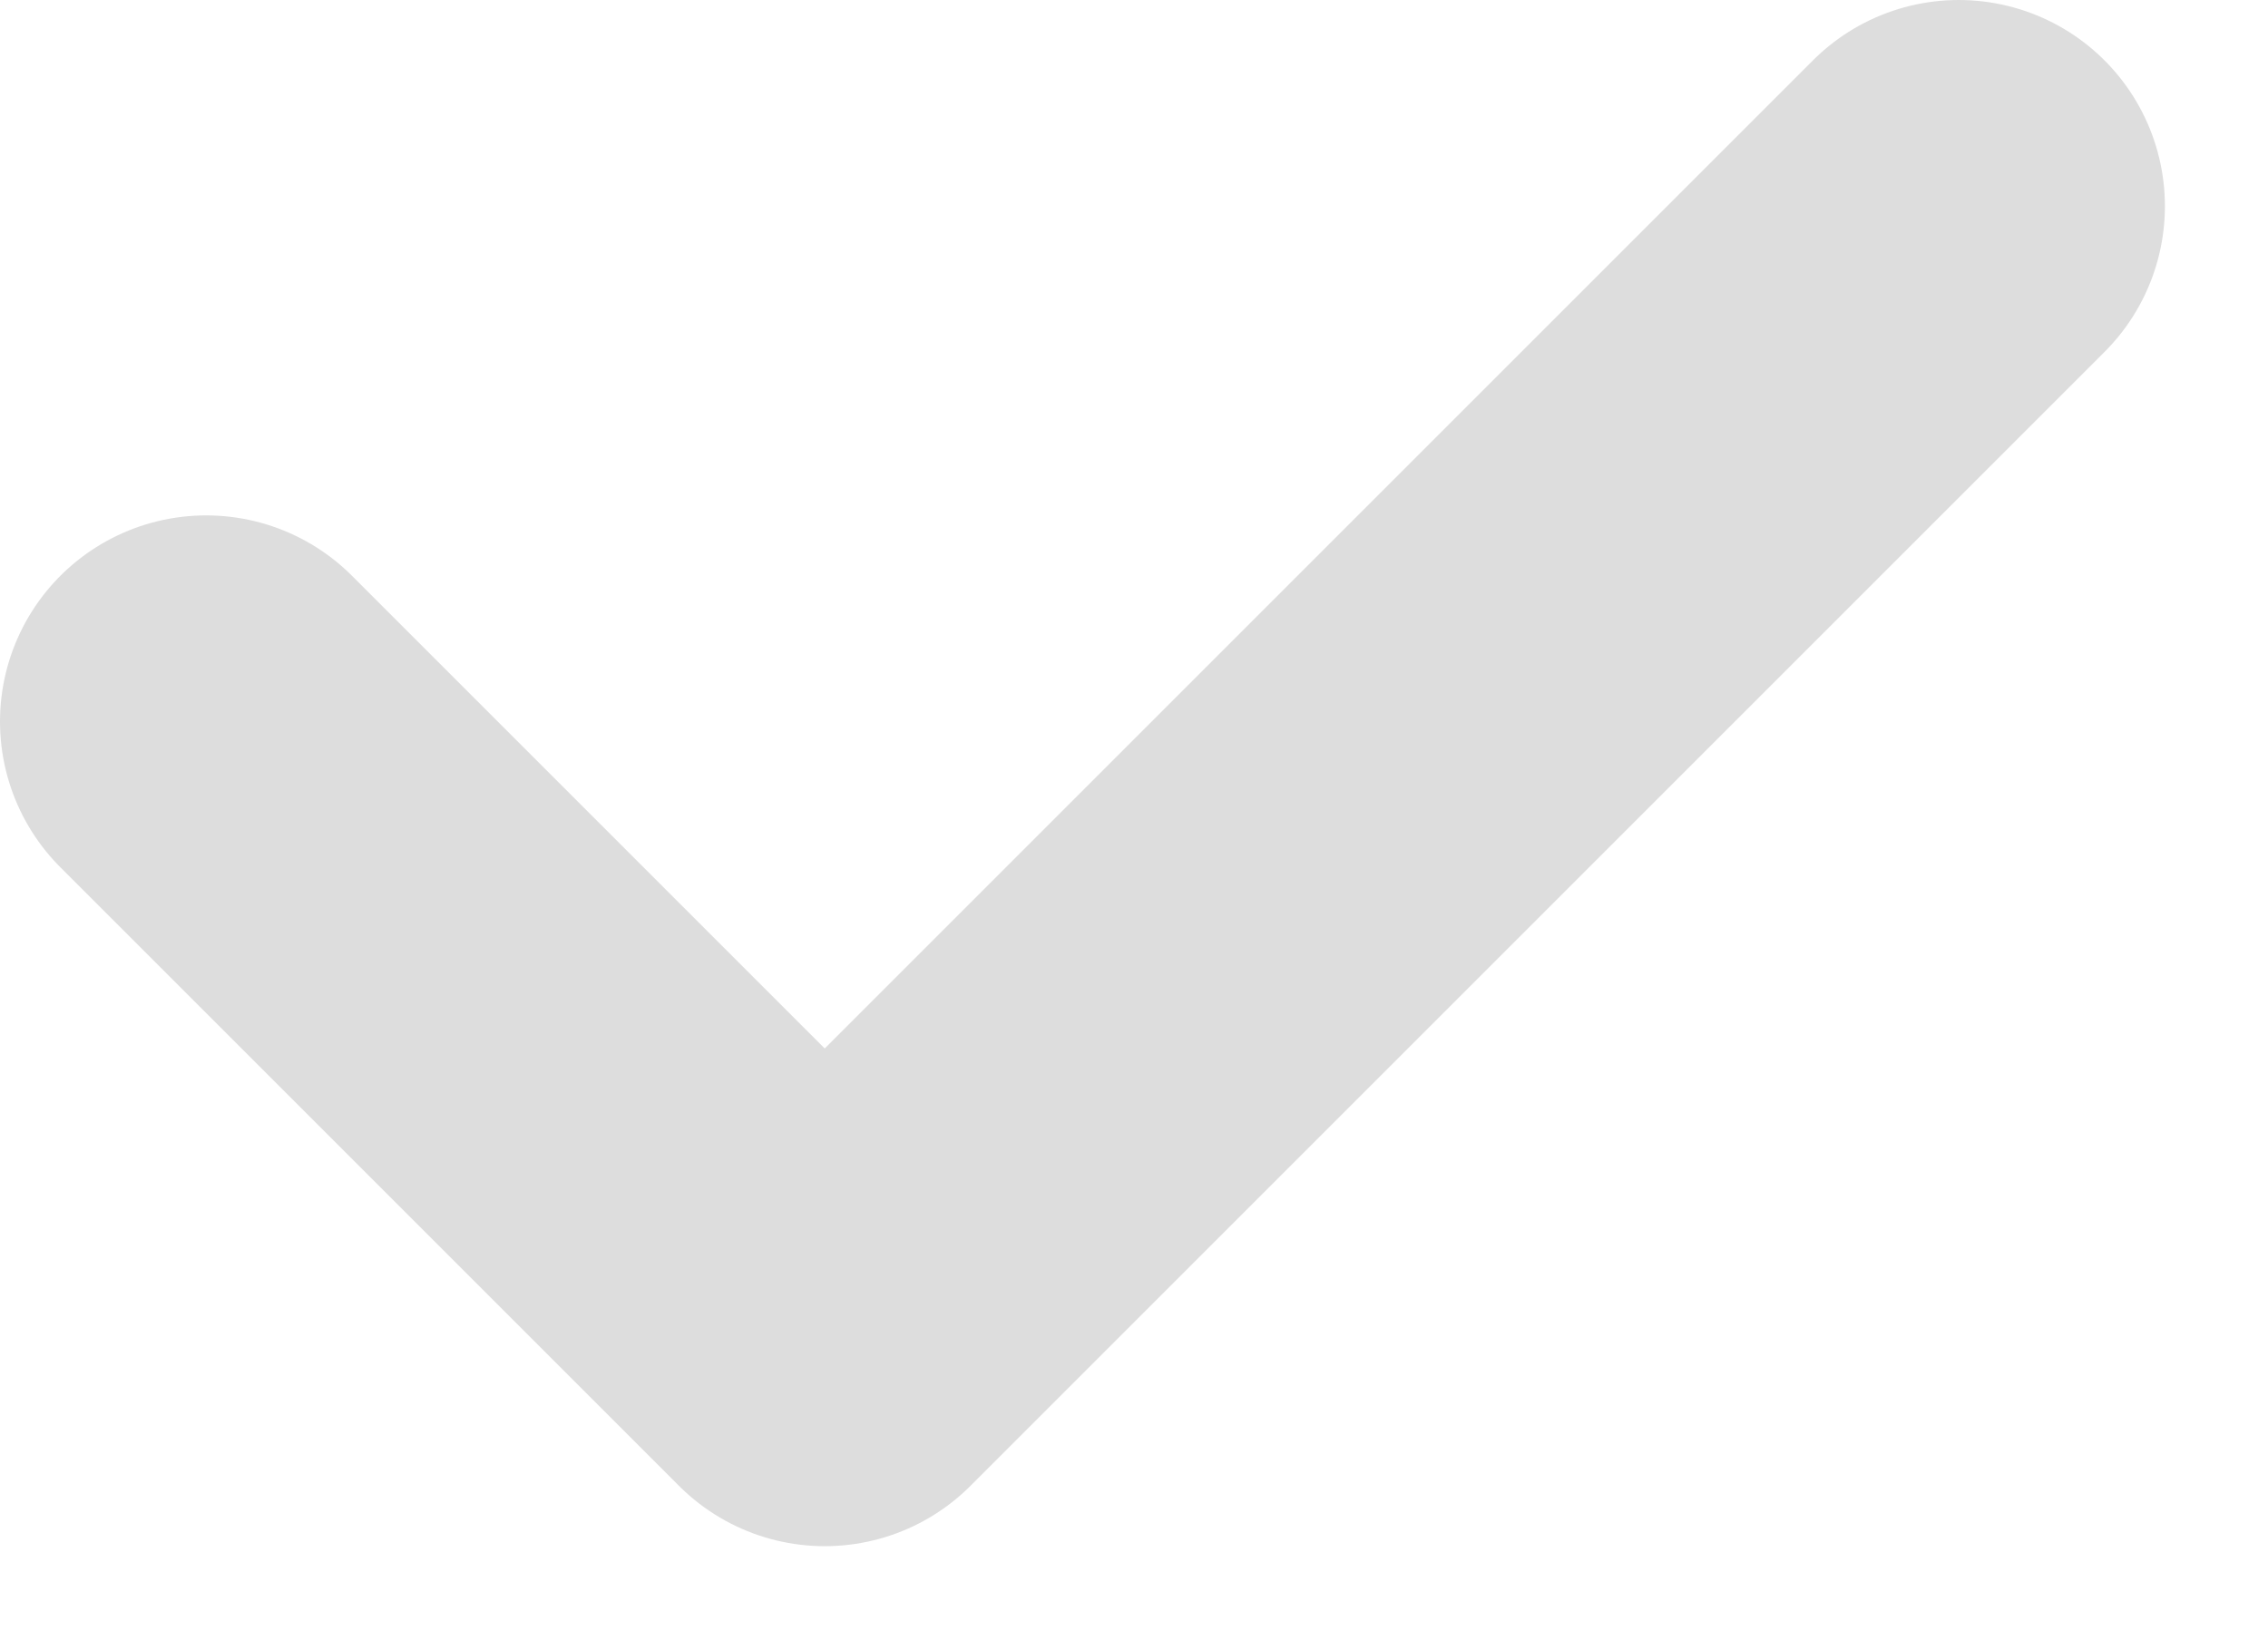
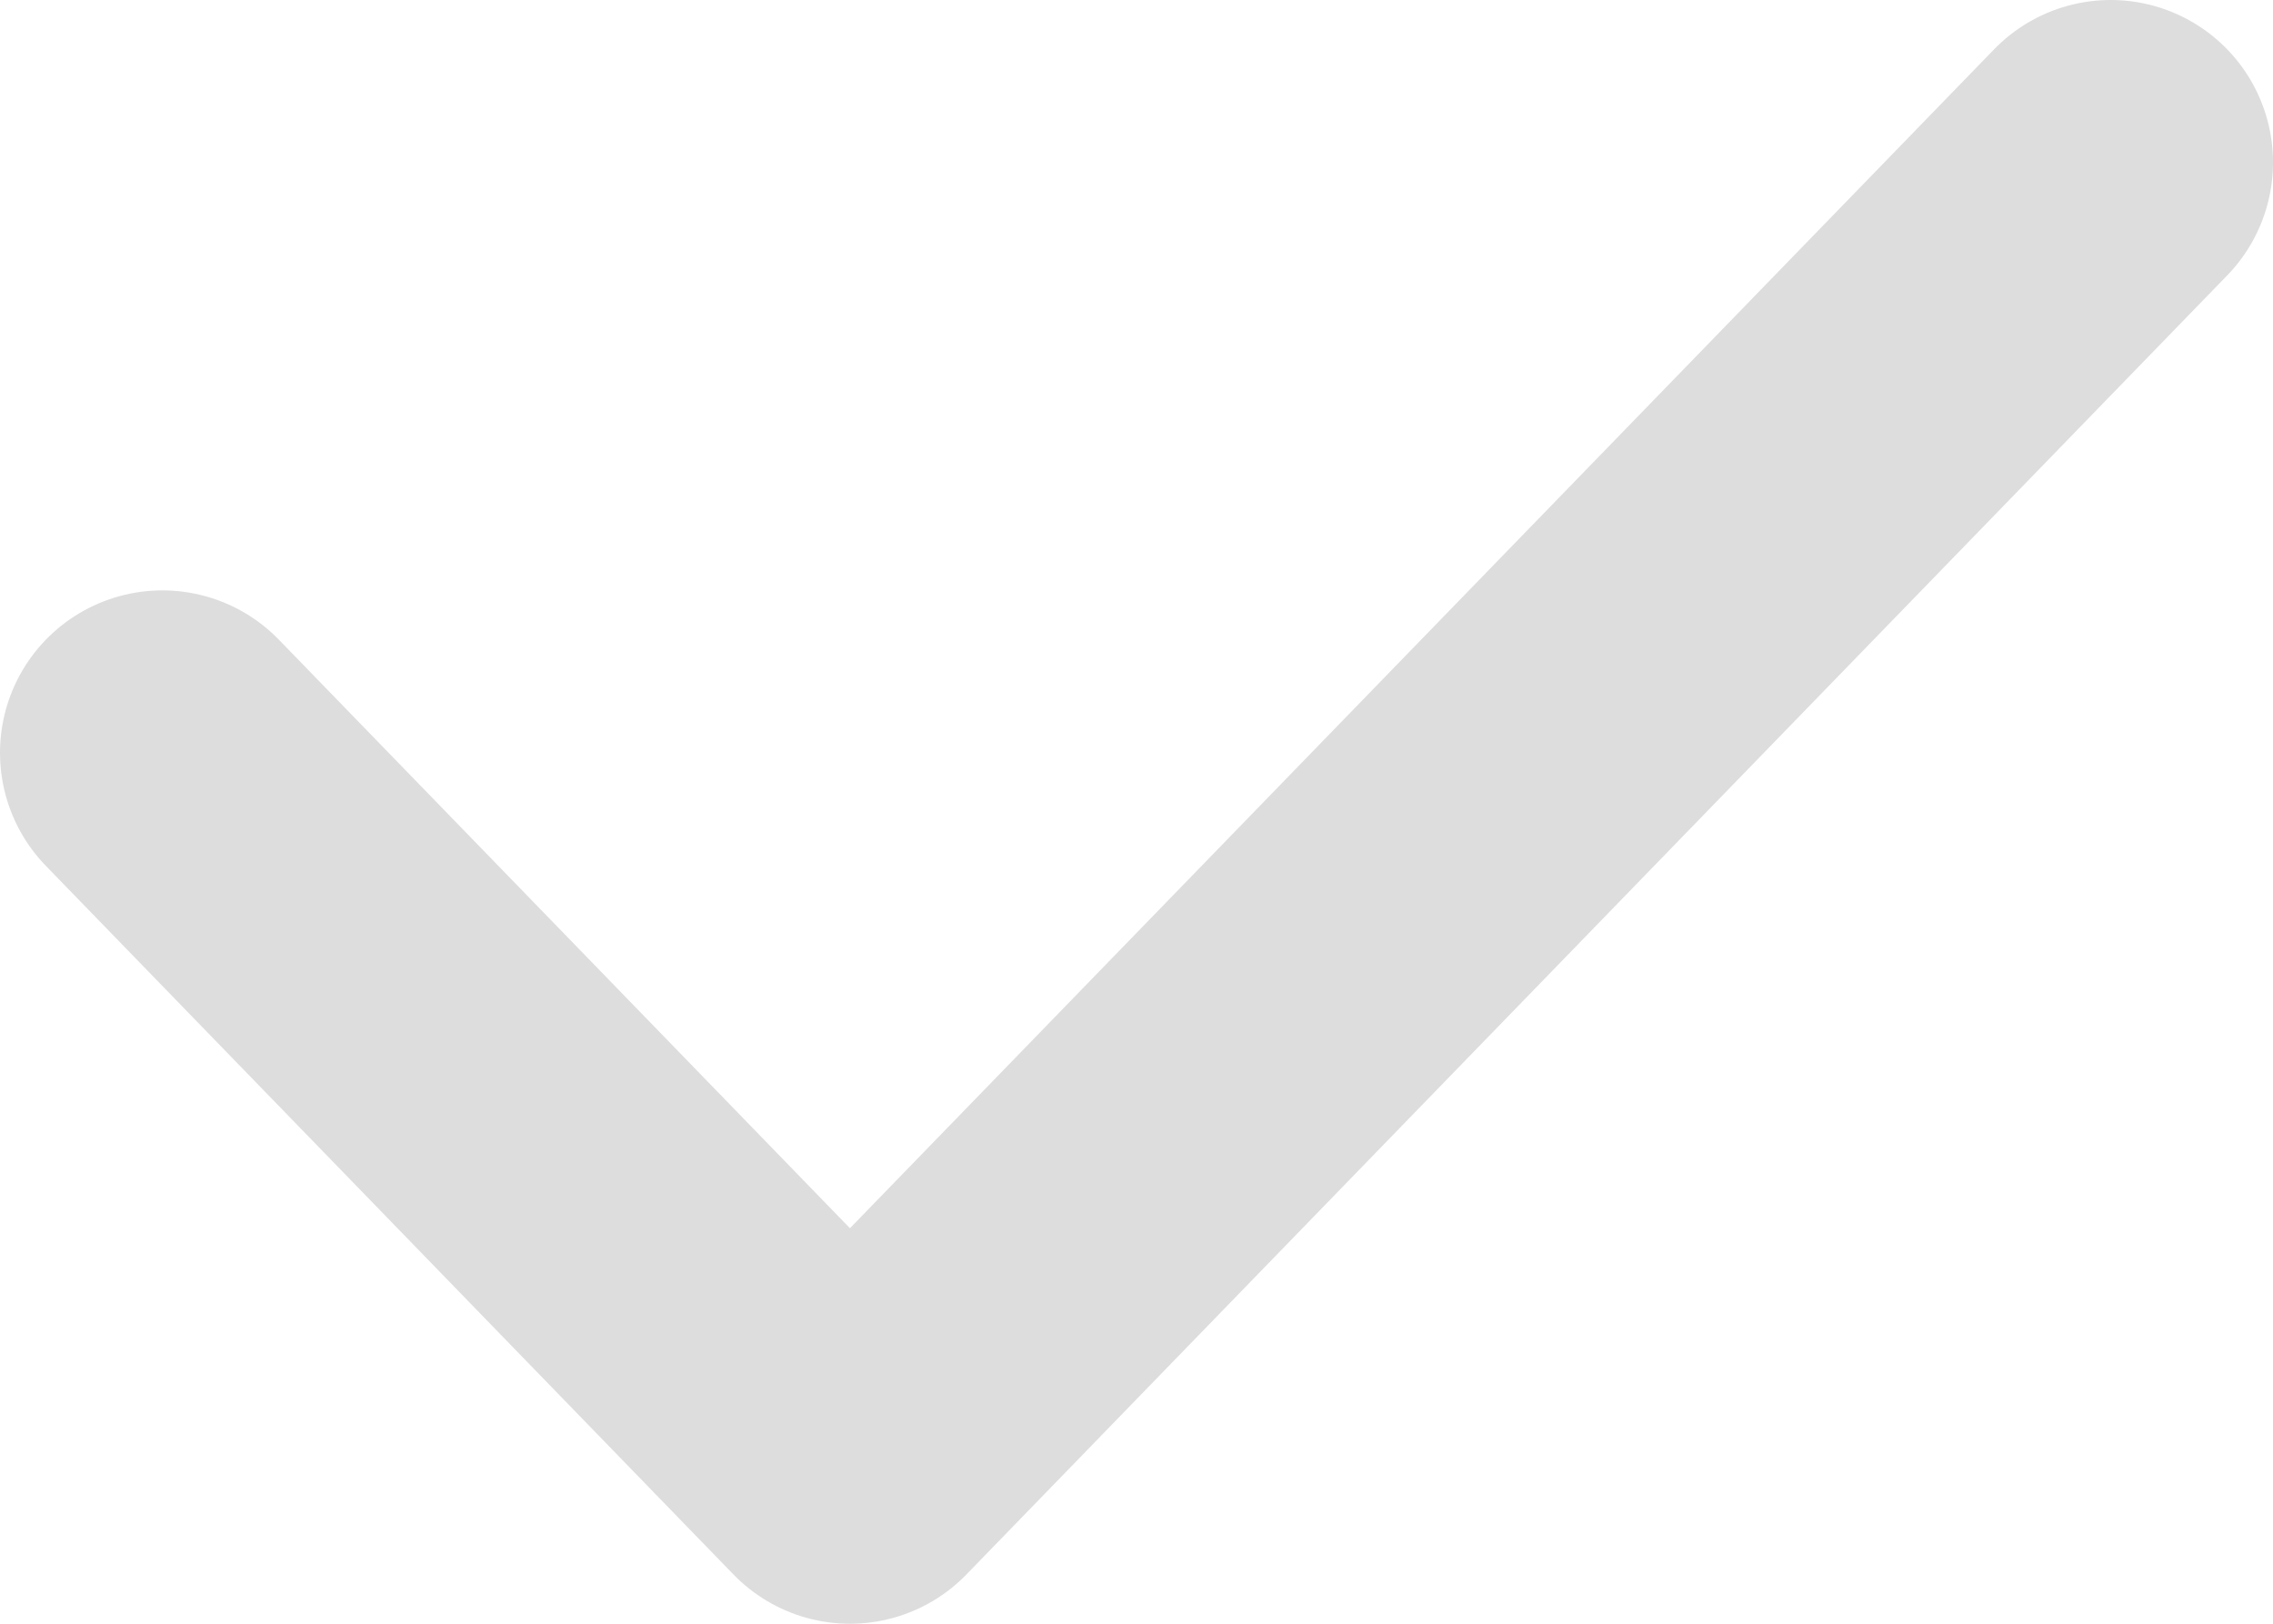
- <svg xmlns="http://www.w3.org/2000/svg" width="11" height="8" viewBox="0 0 11 8" fill="none">
-   <path d="M1 3.5L4 6.5L9.5 1" stroke="#DDDDDD" stroke-width="2" stroke-linecap="round" stroke-linejoin="round" />
+ <svg xmlns="http://www.w3.org/2000/svg" width="14" height="10" viewBox="0 0 14 10" fill="none">
+   <path d="M1 4.636L5.235 9L13 1" stroke="#DDDDDD" stroke-width="2" stroke-linecap="round" stroke-linejoin="round" />
</svg>
